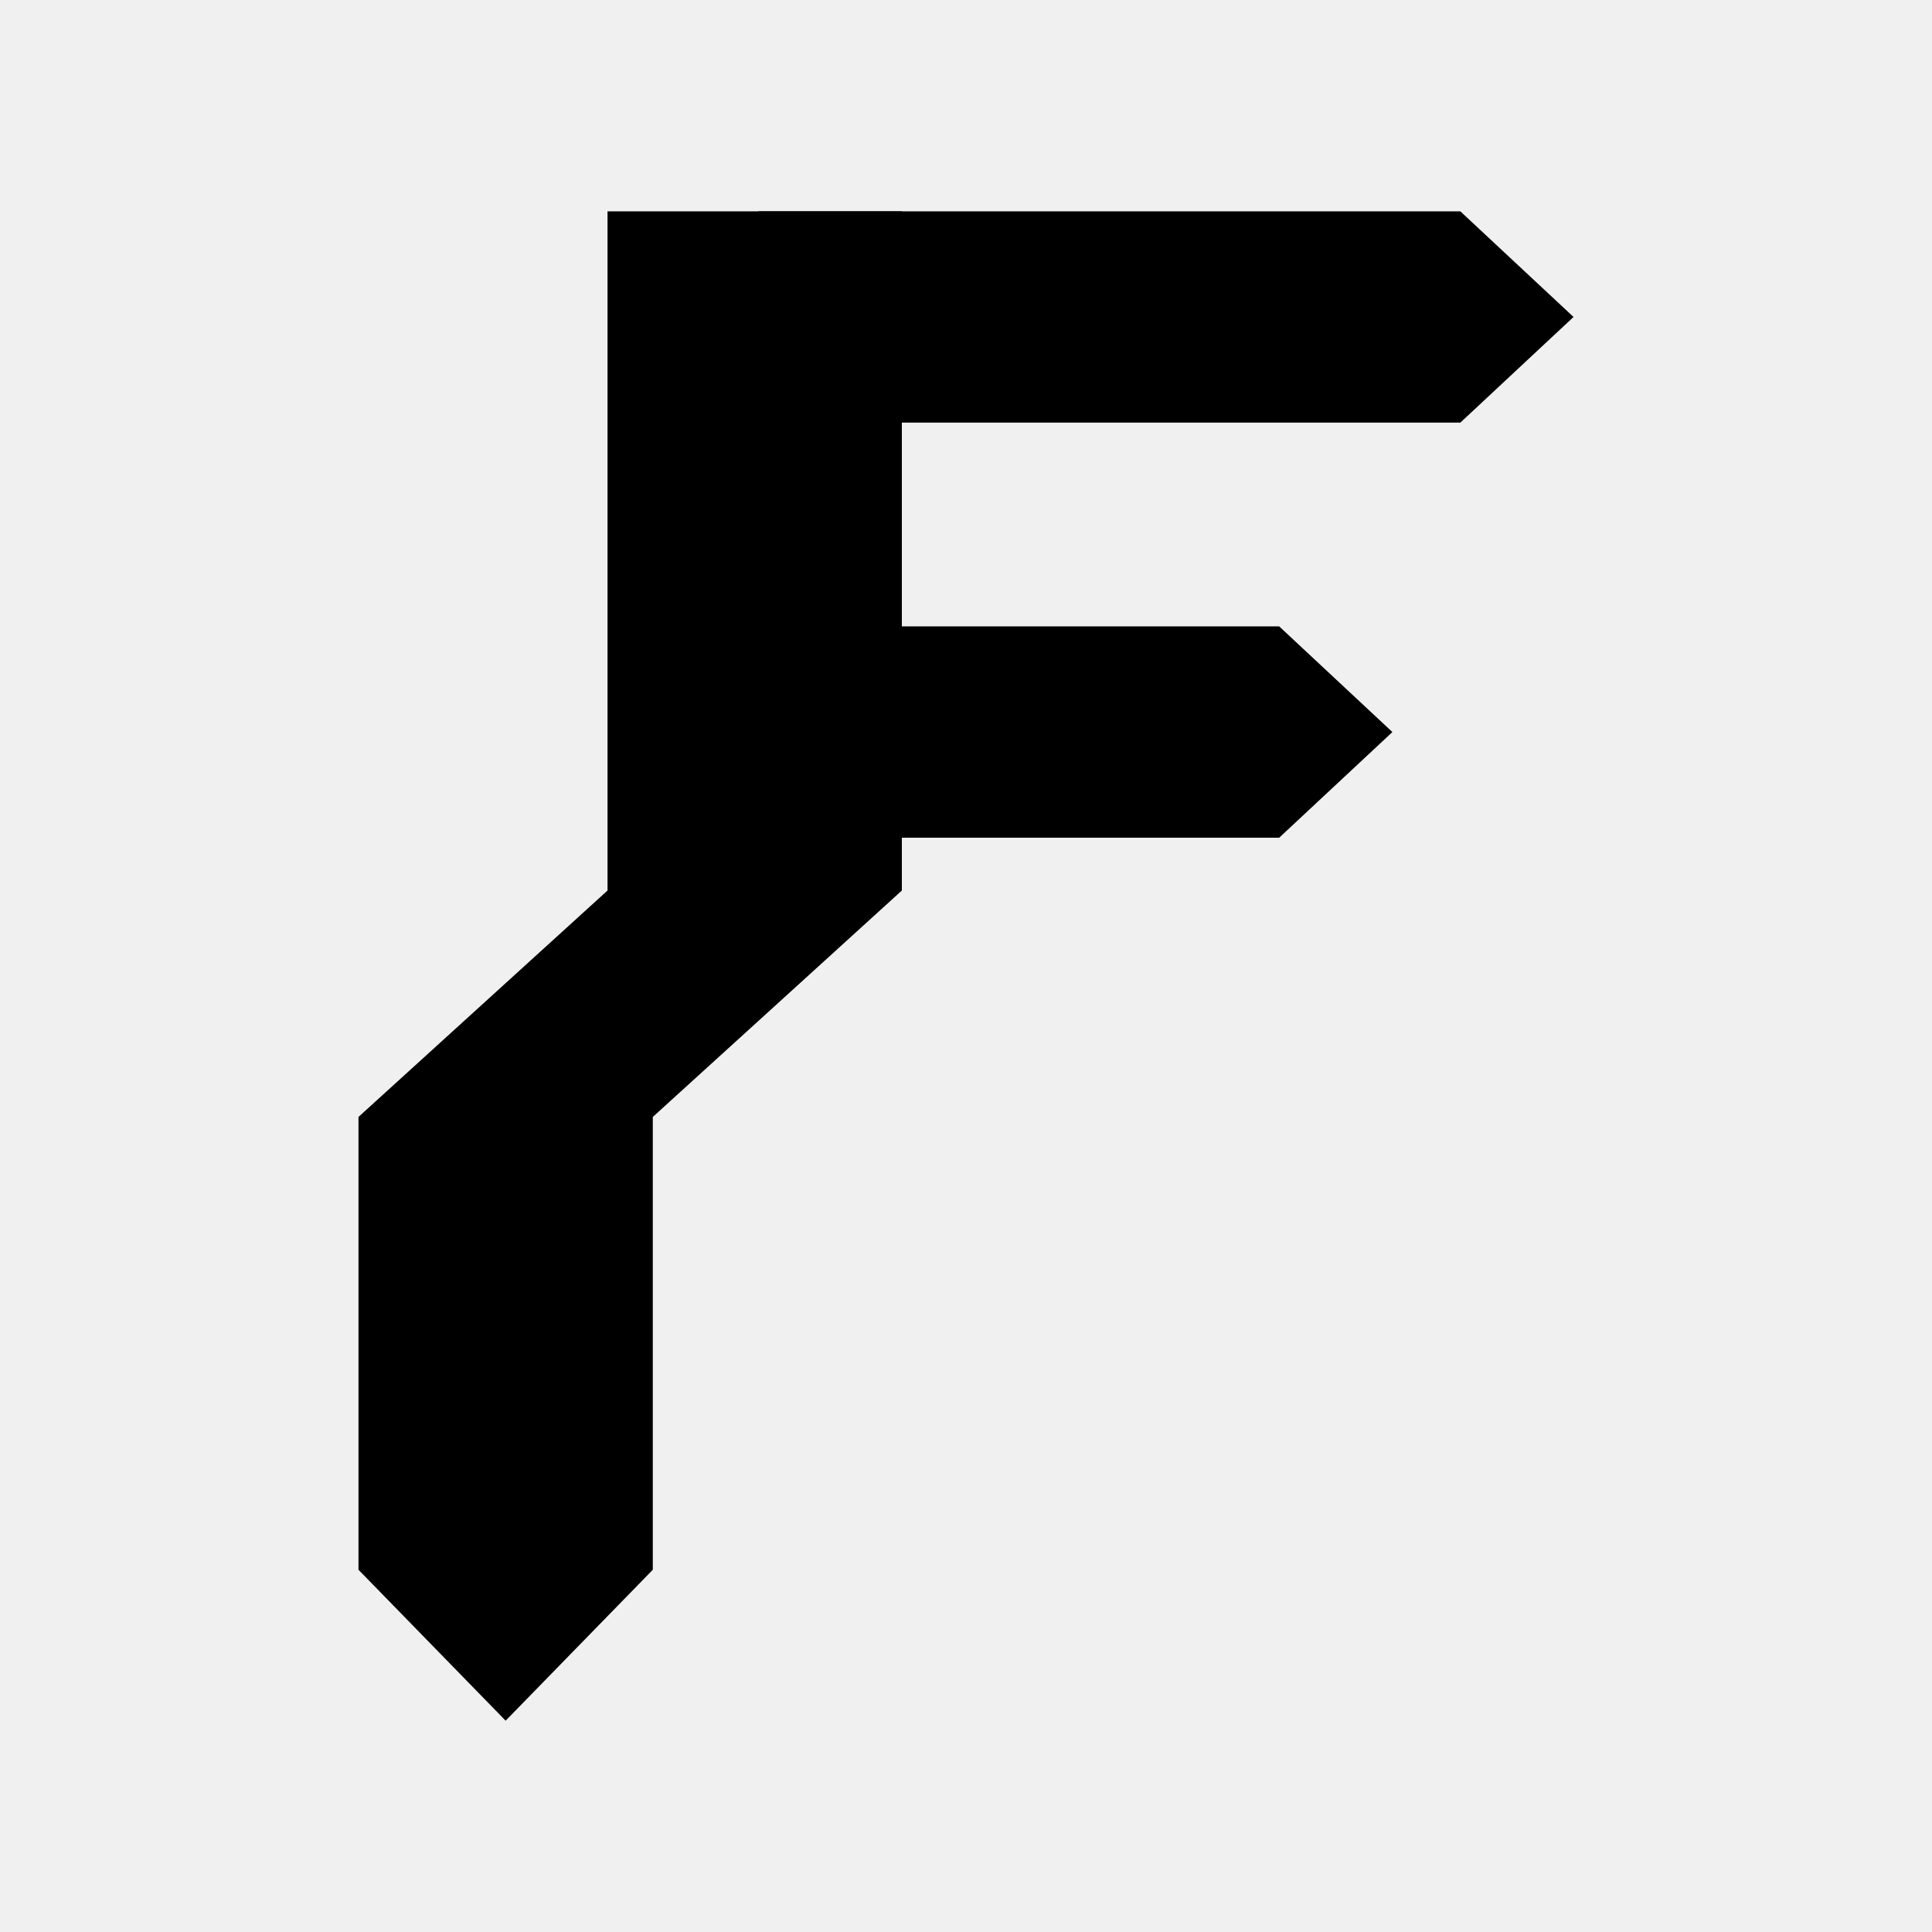
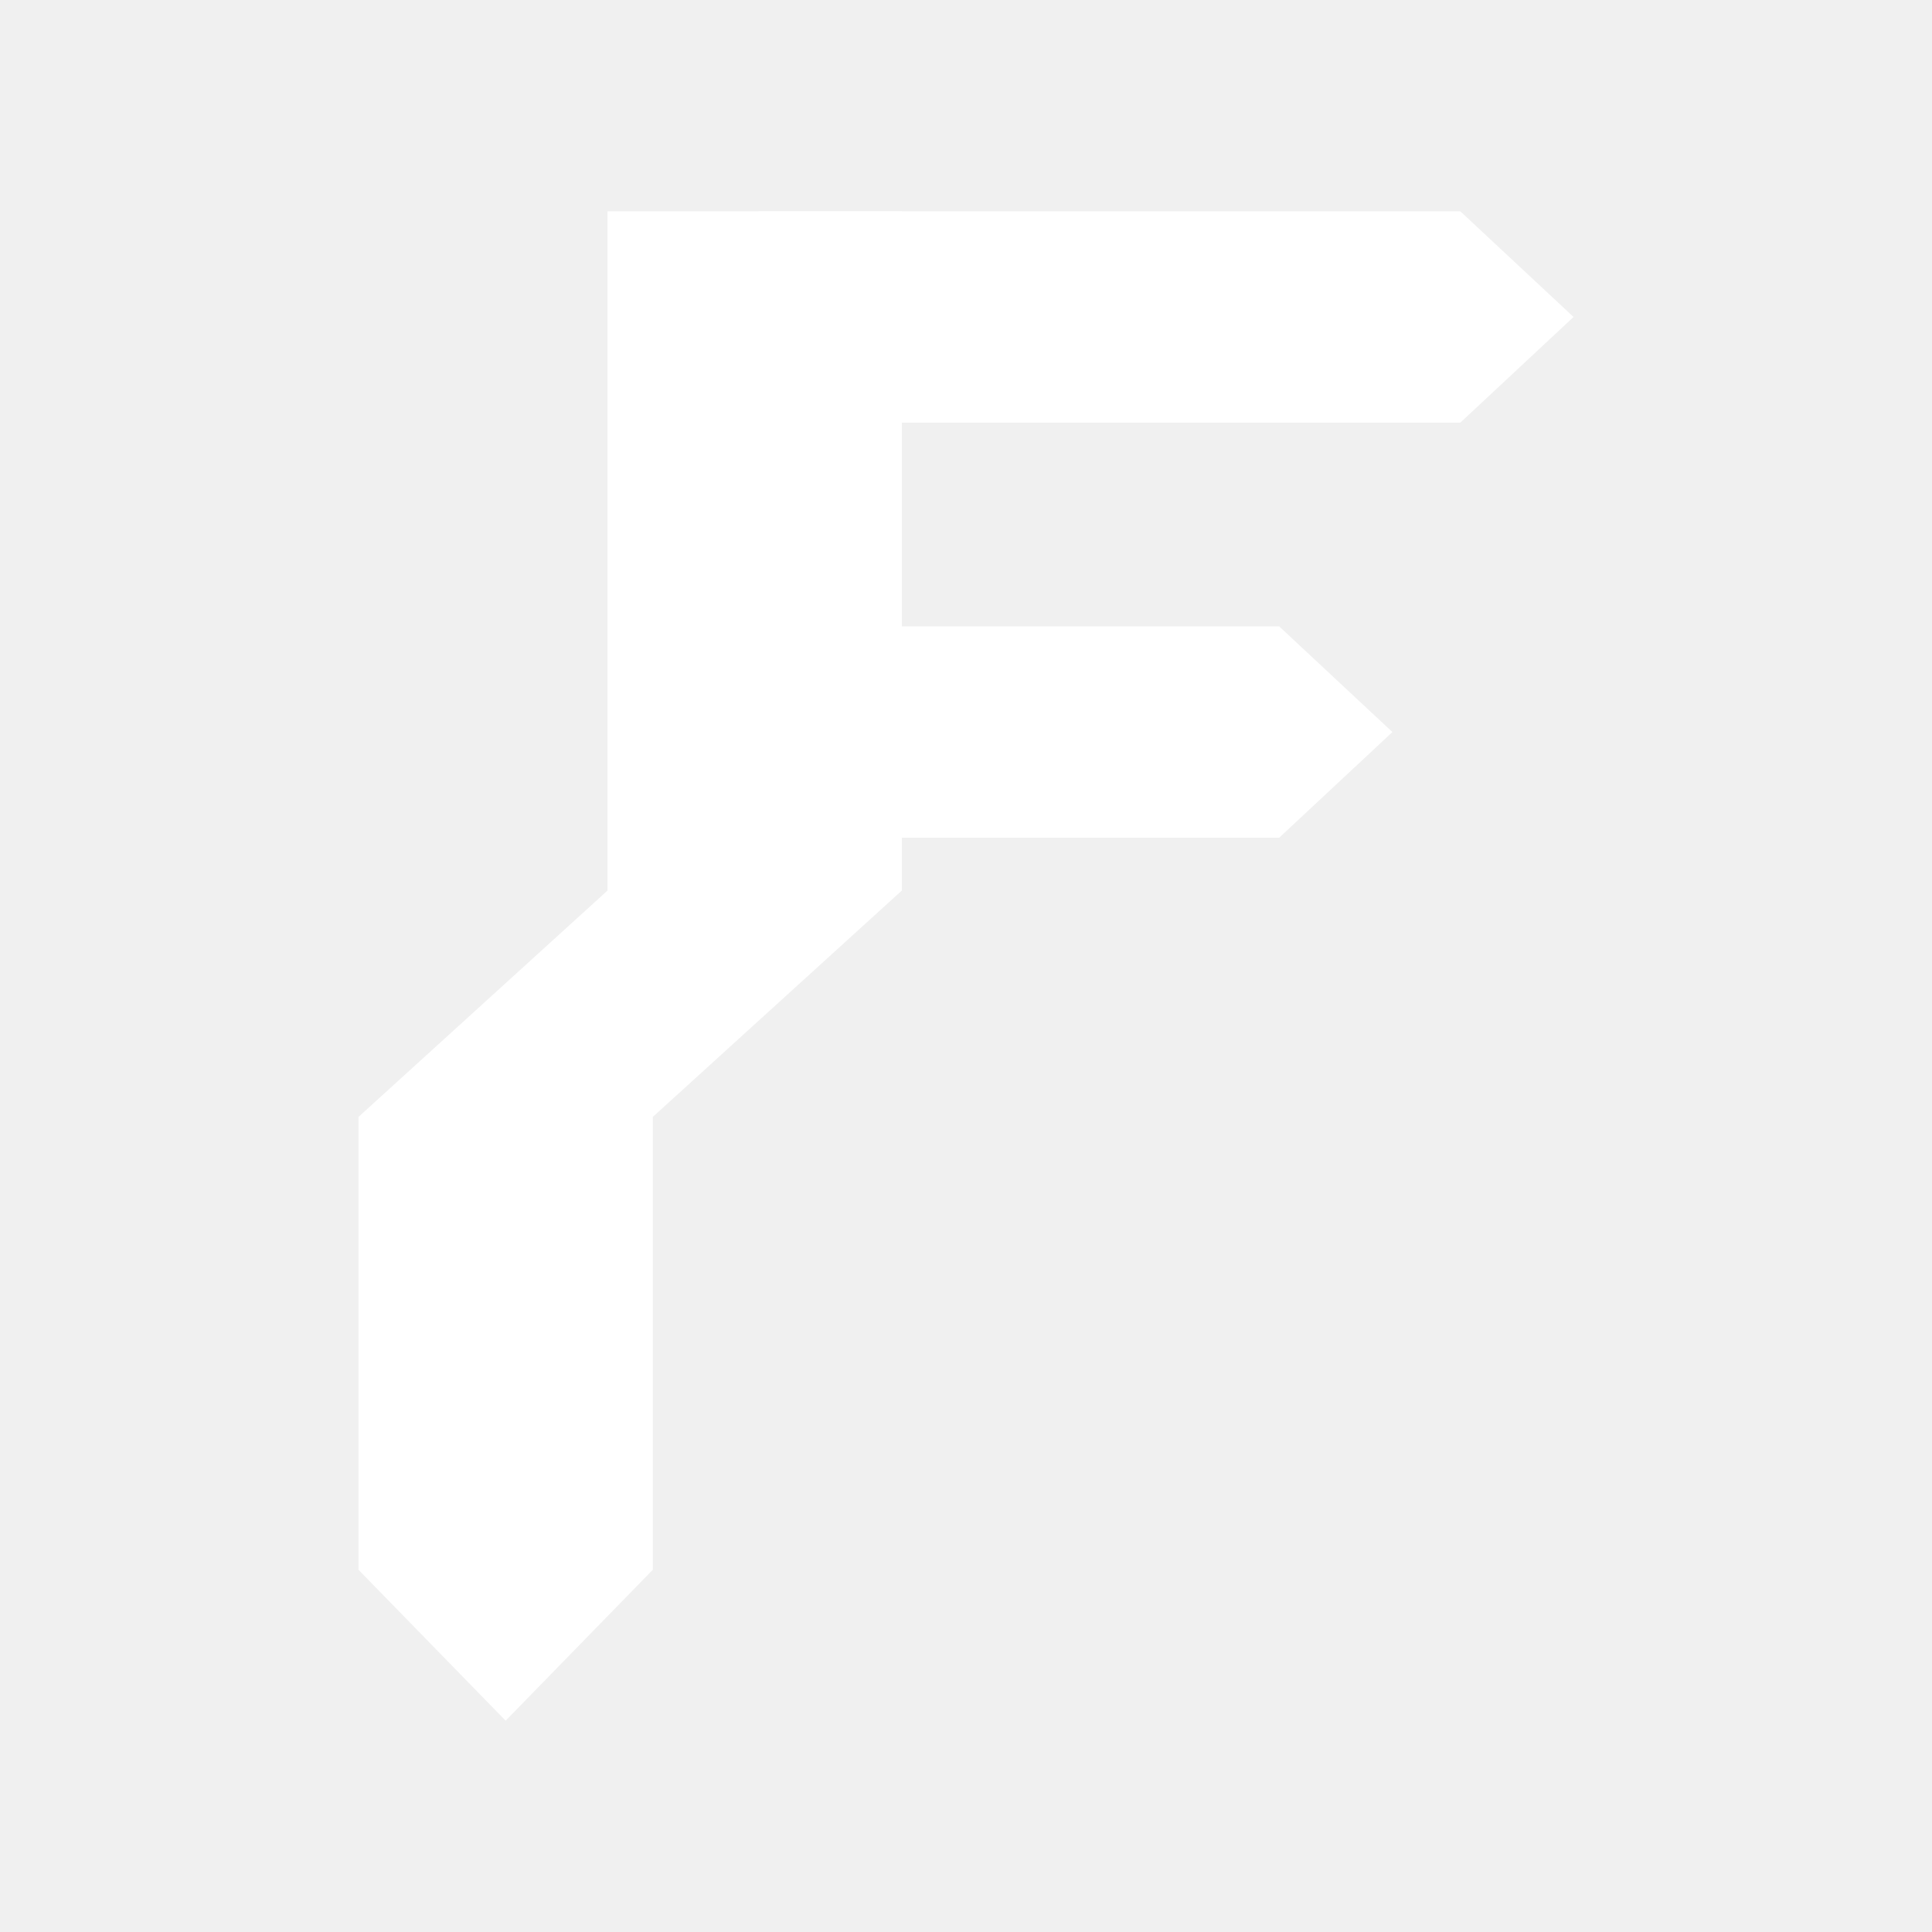
<svg xmlns="http://www.w3.org/2000/svg" viewBox="0 0 512 512" width="512" height="512" role="img" aria-label="Foray 战队队徽">
-   <g transform="translate(-29 -14)" fill="#000000">
+   <g transform="translate(-29 -14)" fill="#FFFFFF">
    <path d="M190 70 L268 70 L268 250 L202 310 L202 430 L163 470 L124 430 L124 310 L190 250 Z" />
    <path d="M230 70 L416 70 L446 98 L416 126 L230 126 Z" />
    <path d="M230 180 L368 180 L398 208 L368 236 L230 236 Z" />
  </g>
</svg>
